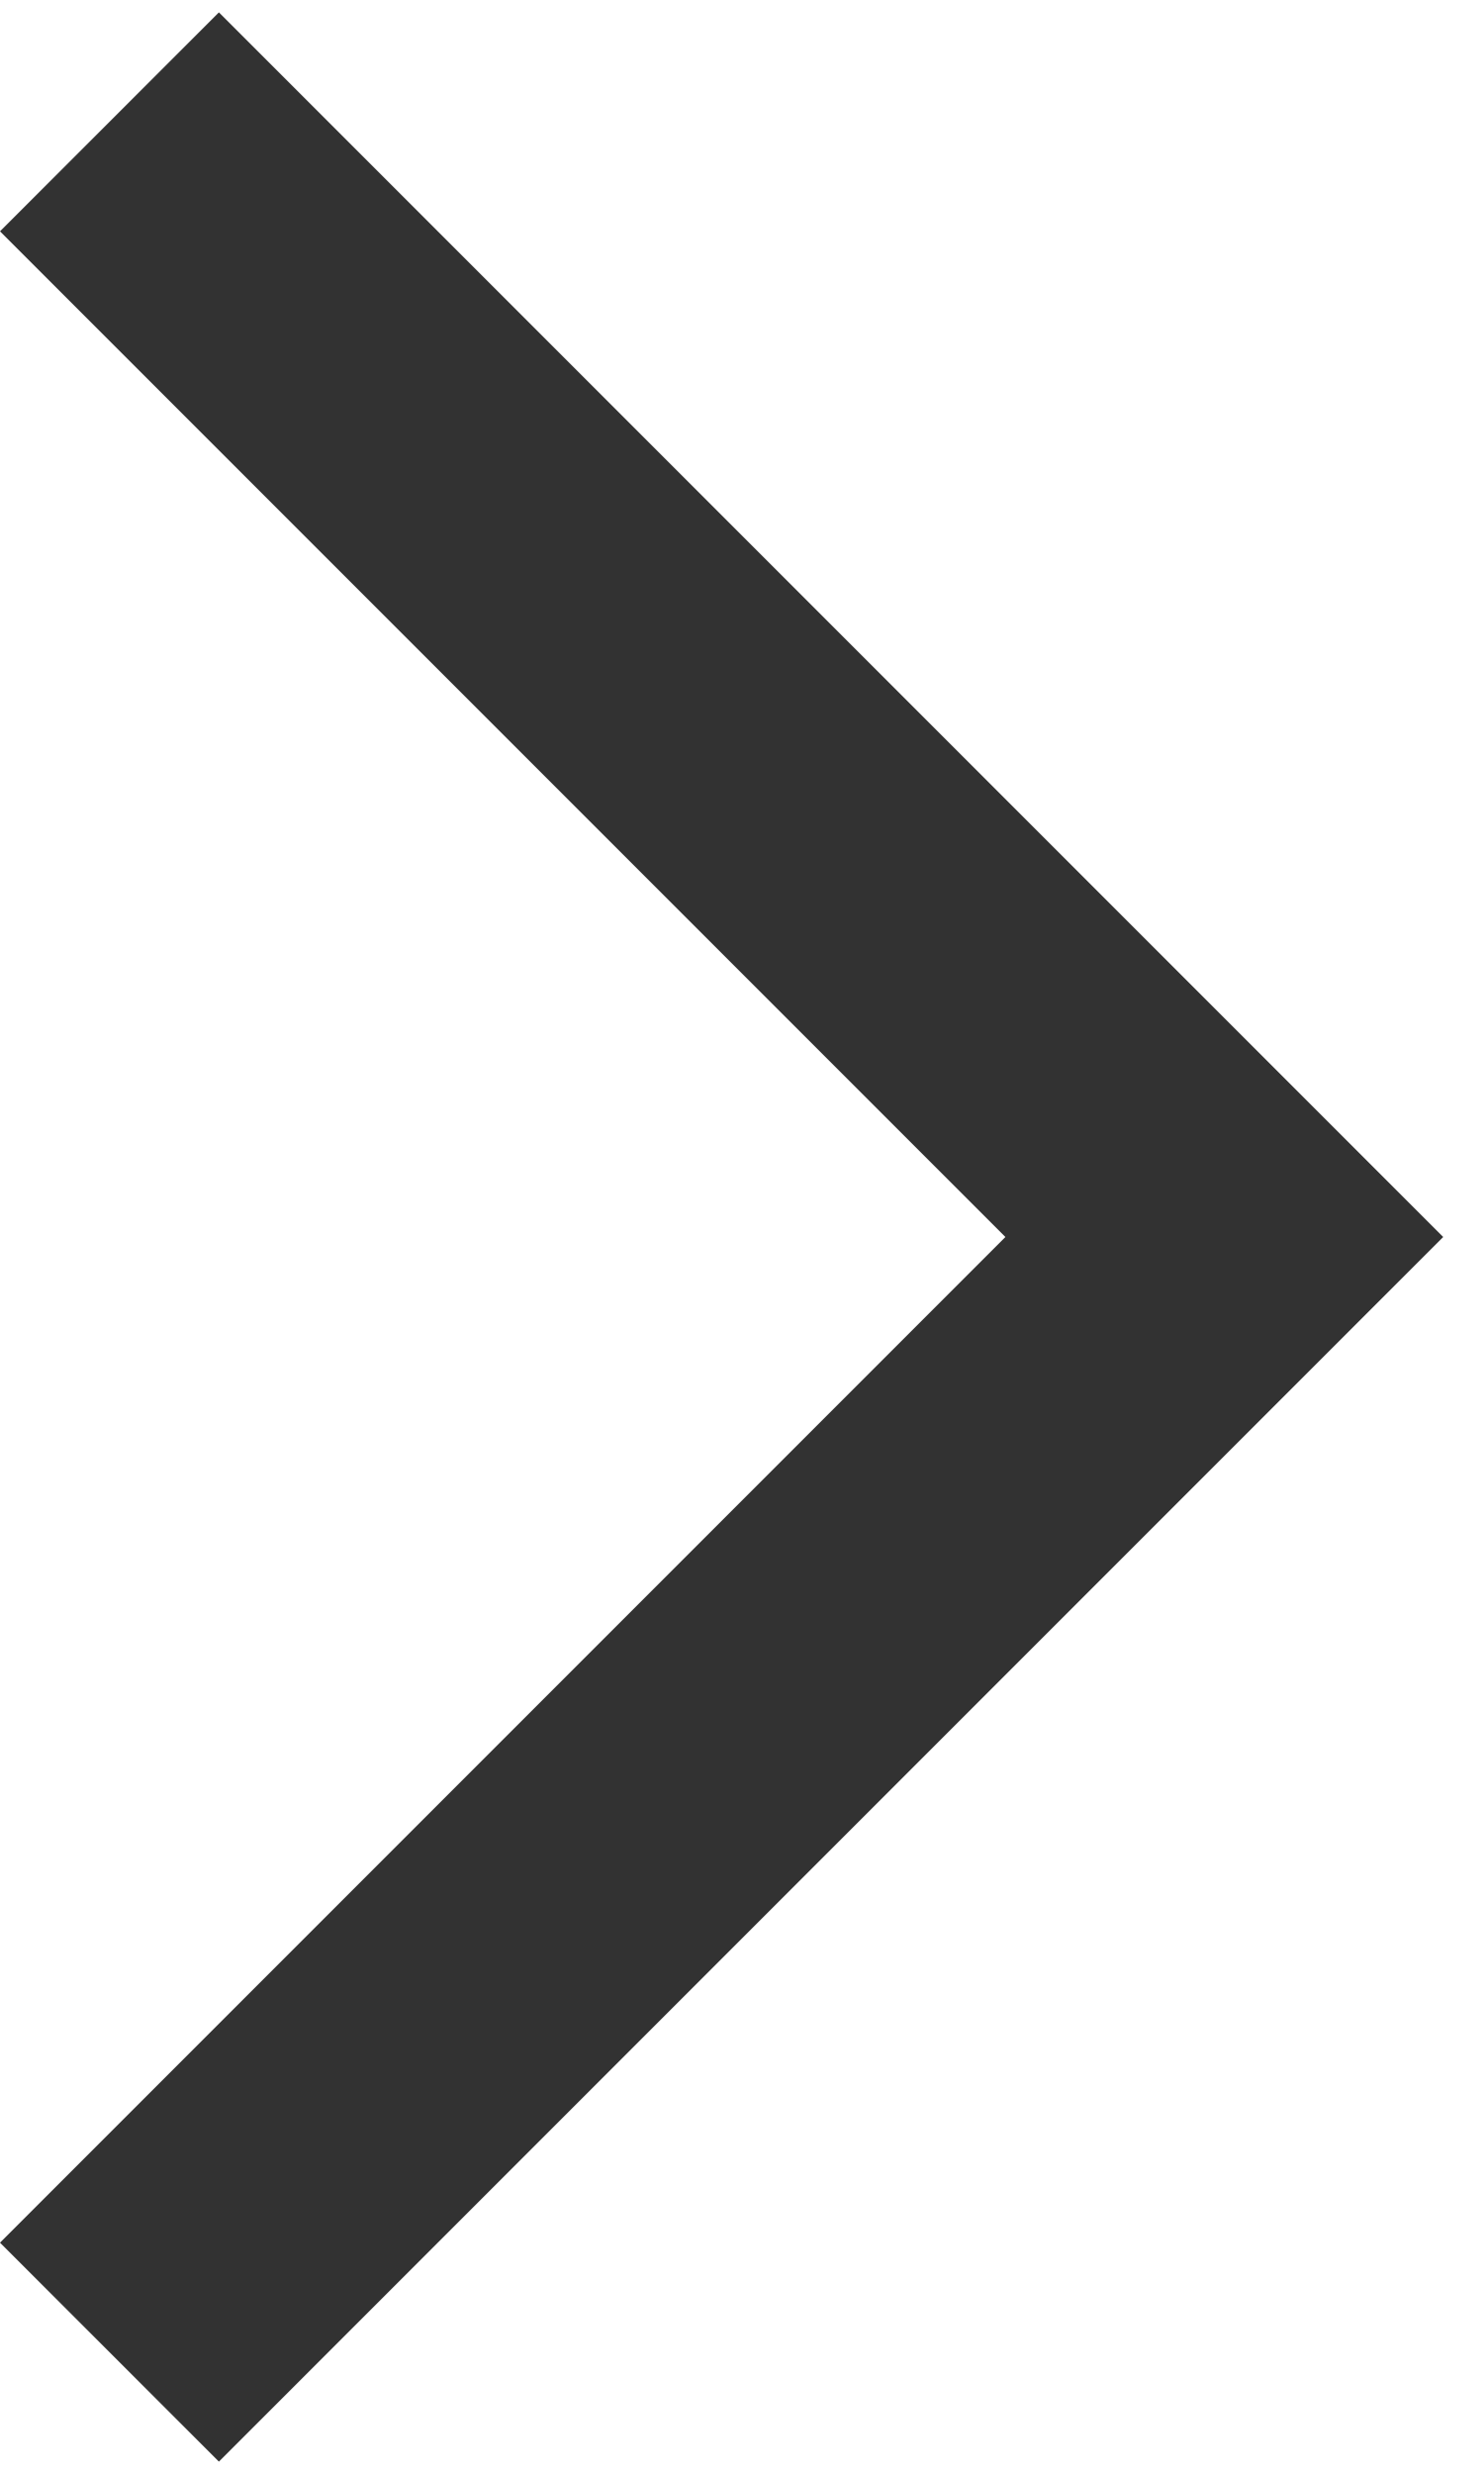
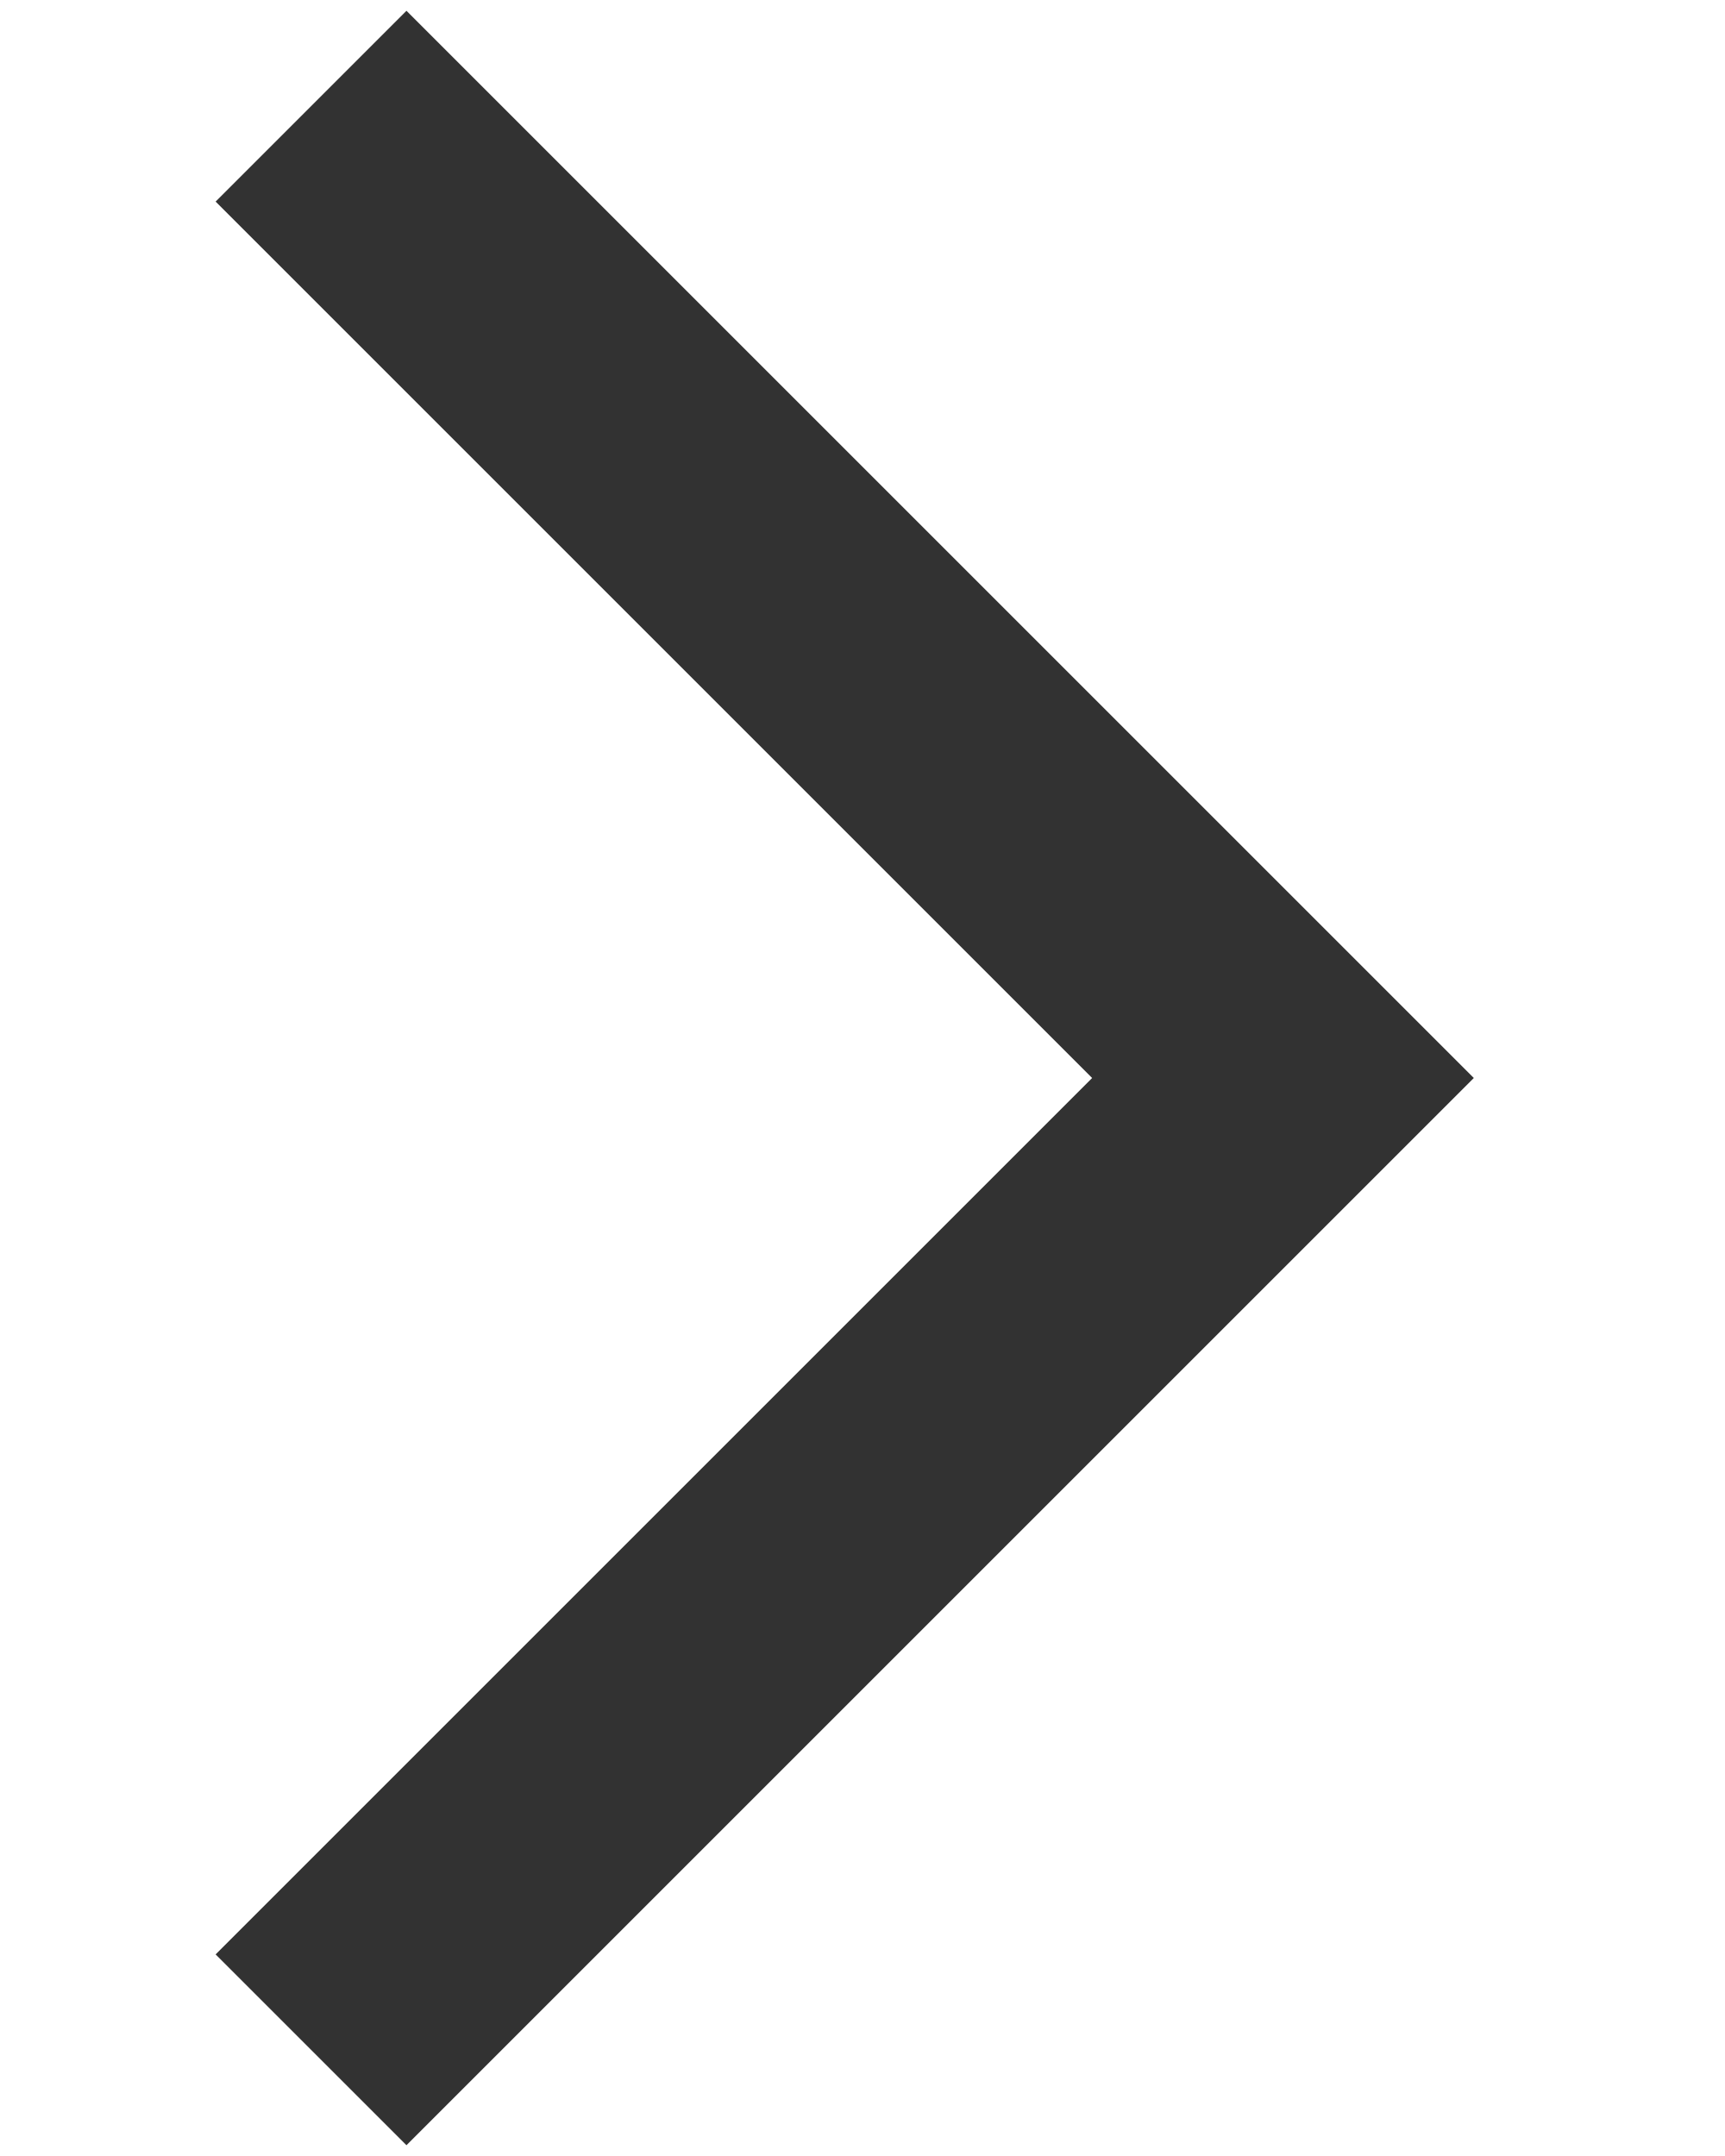
- <svg xmlns="http://www.w3.org/2000/svg" width="12" height="20" viewBox="0 0 12 20" fill="none">
+ <svg xmlns="http://www.w3.org/2000/svg" width="12" height="15" viewBox="0 0 12 20" fill="none">
  <path d="M-1.70114e-05 18.13L1.77 19.9L11.67 10L1.77 0.1L-1.55899e-05 1.87L8.13 10L-1.70114e-05 18.13Z" fill="#323232" />
</svg>
